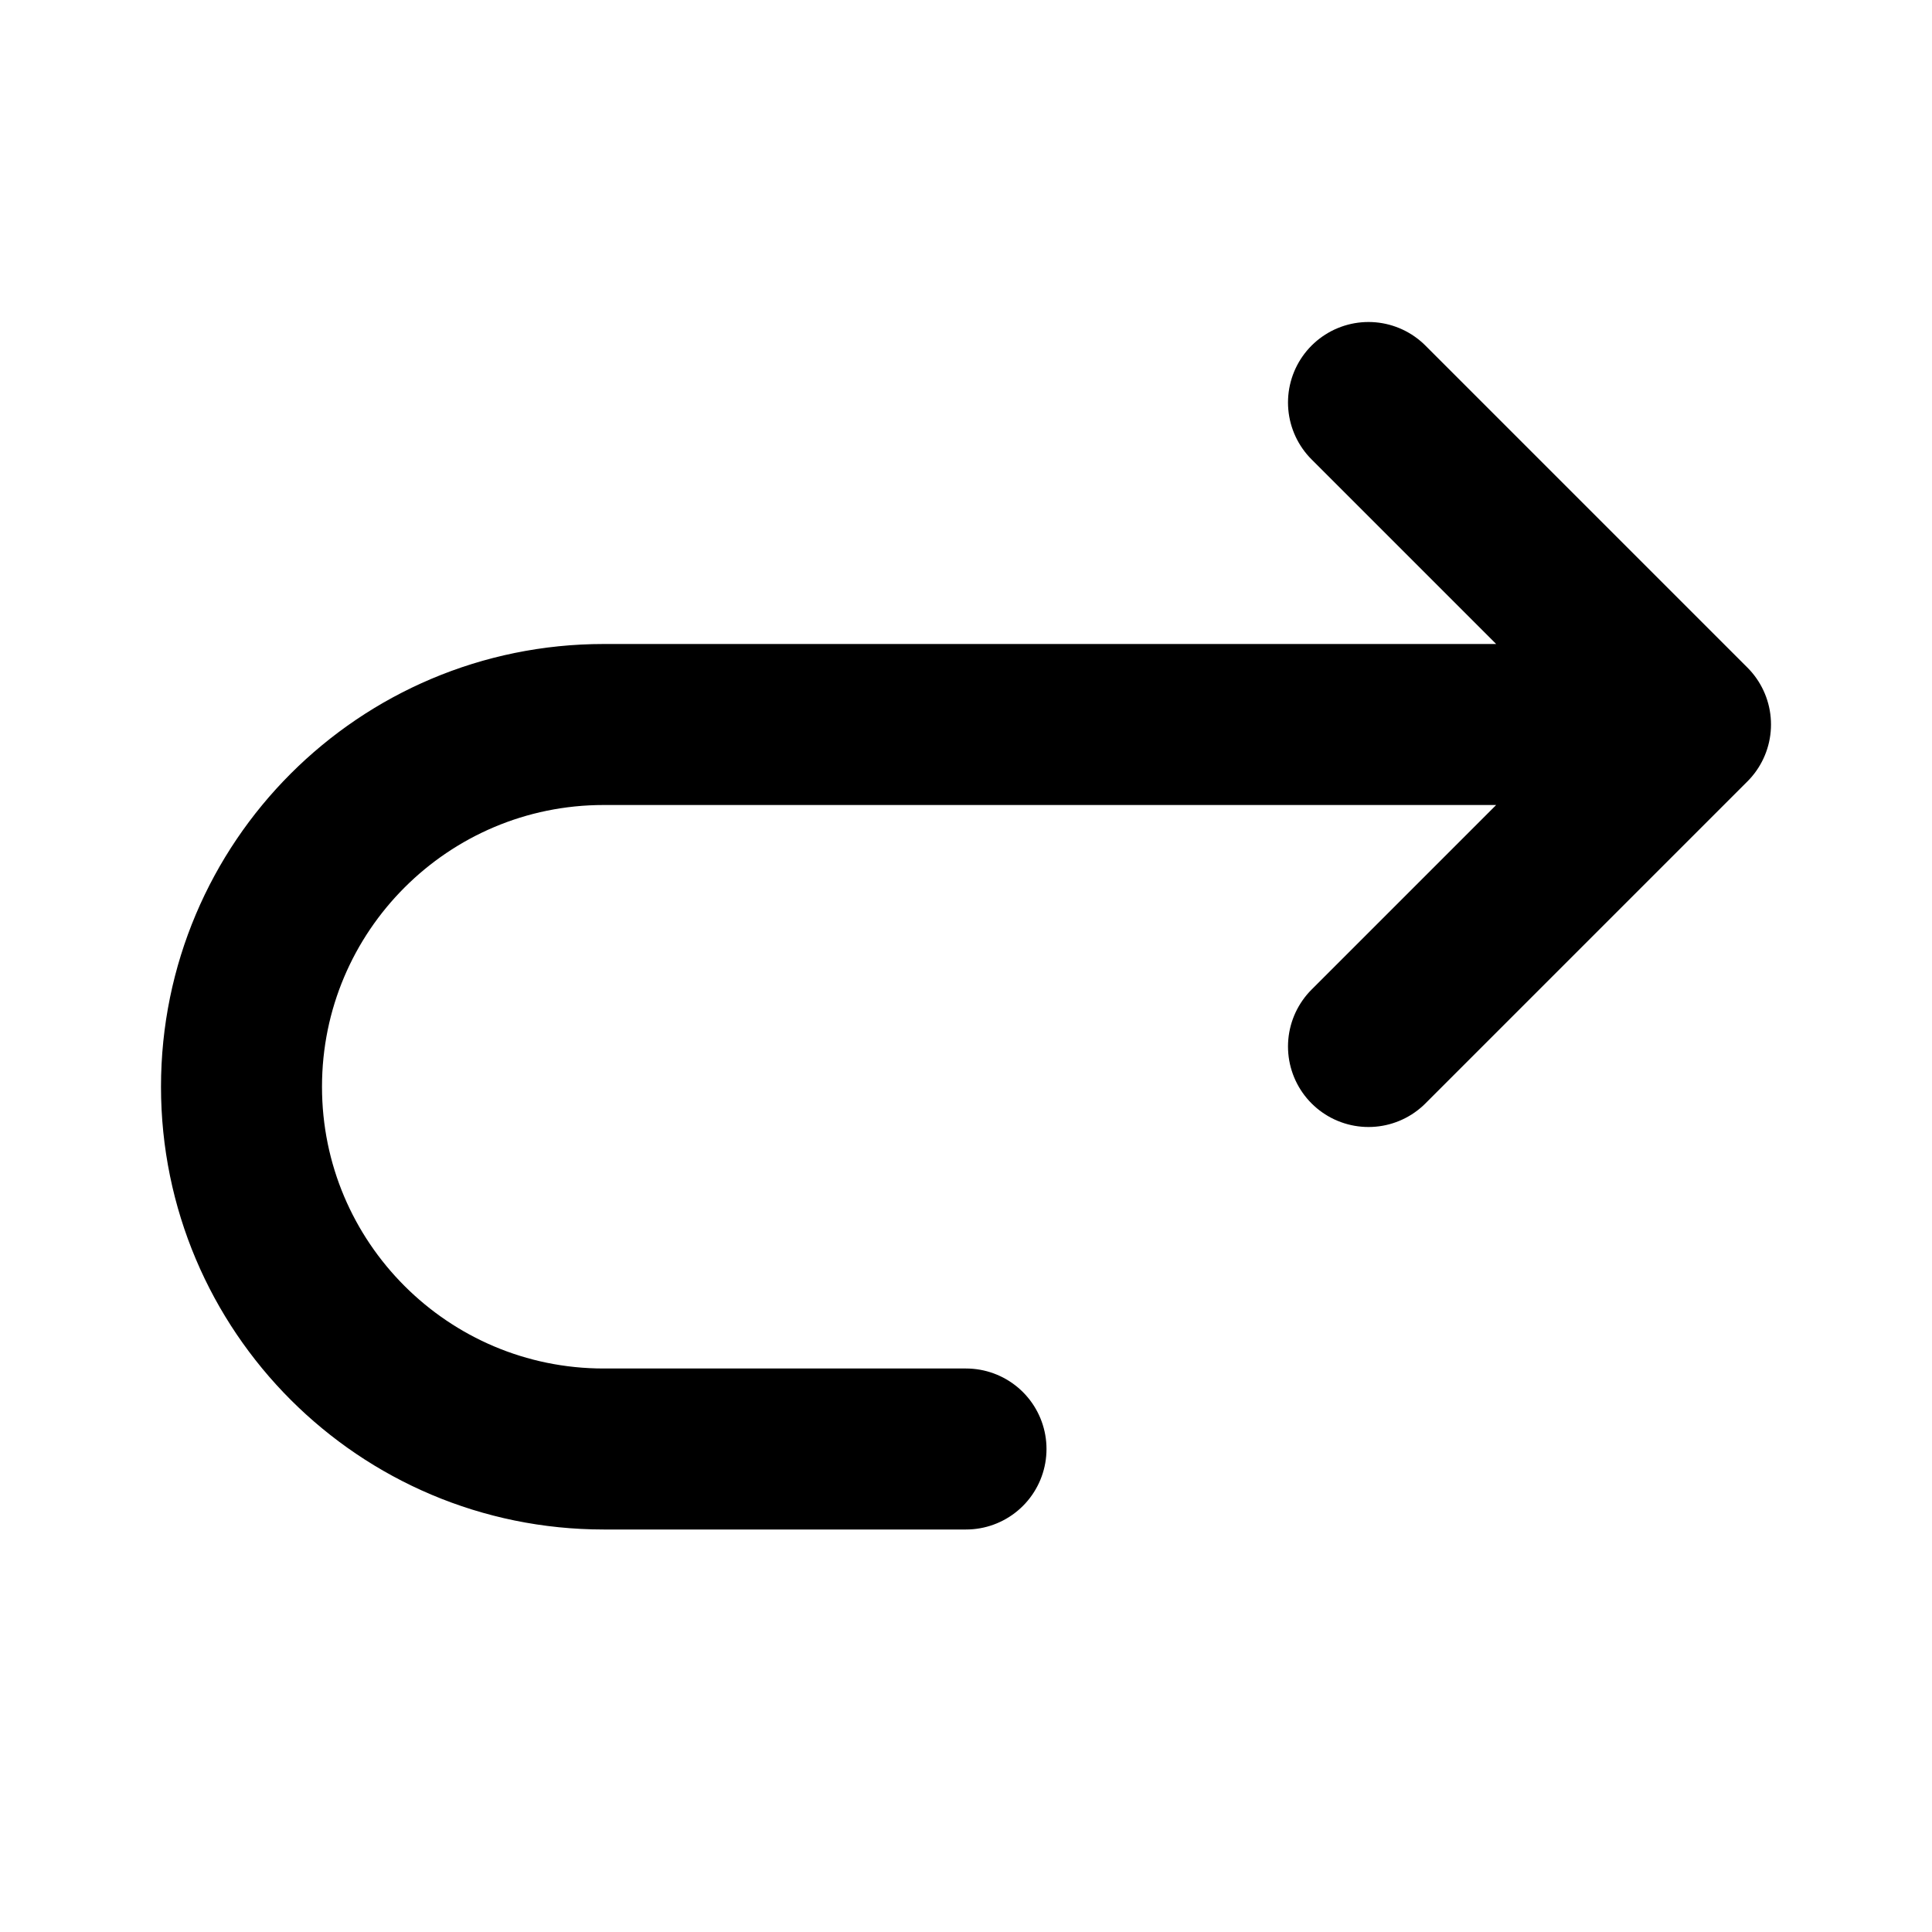
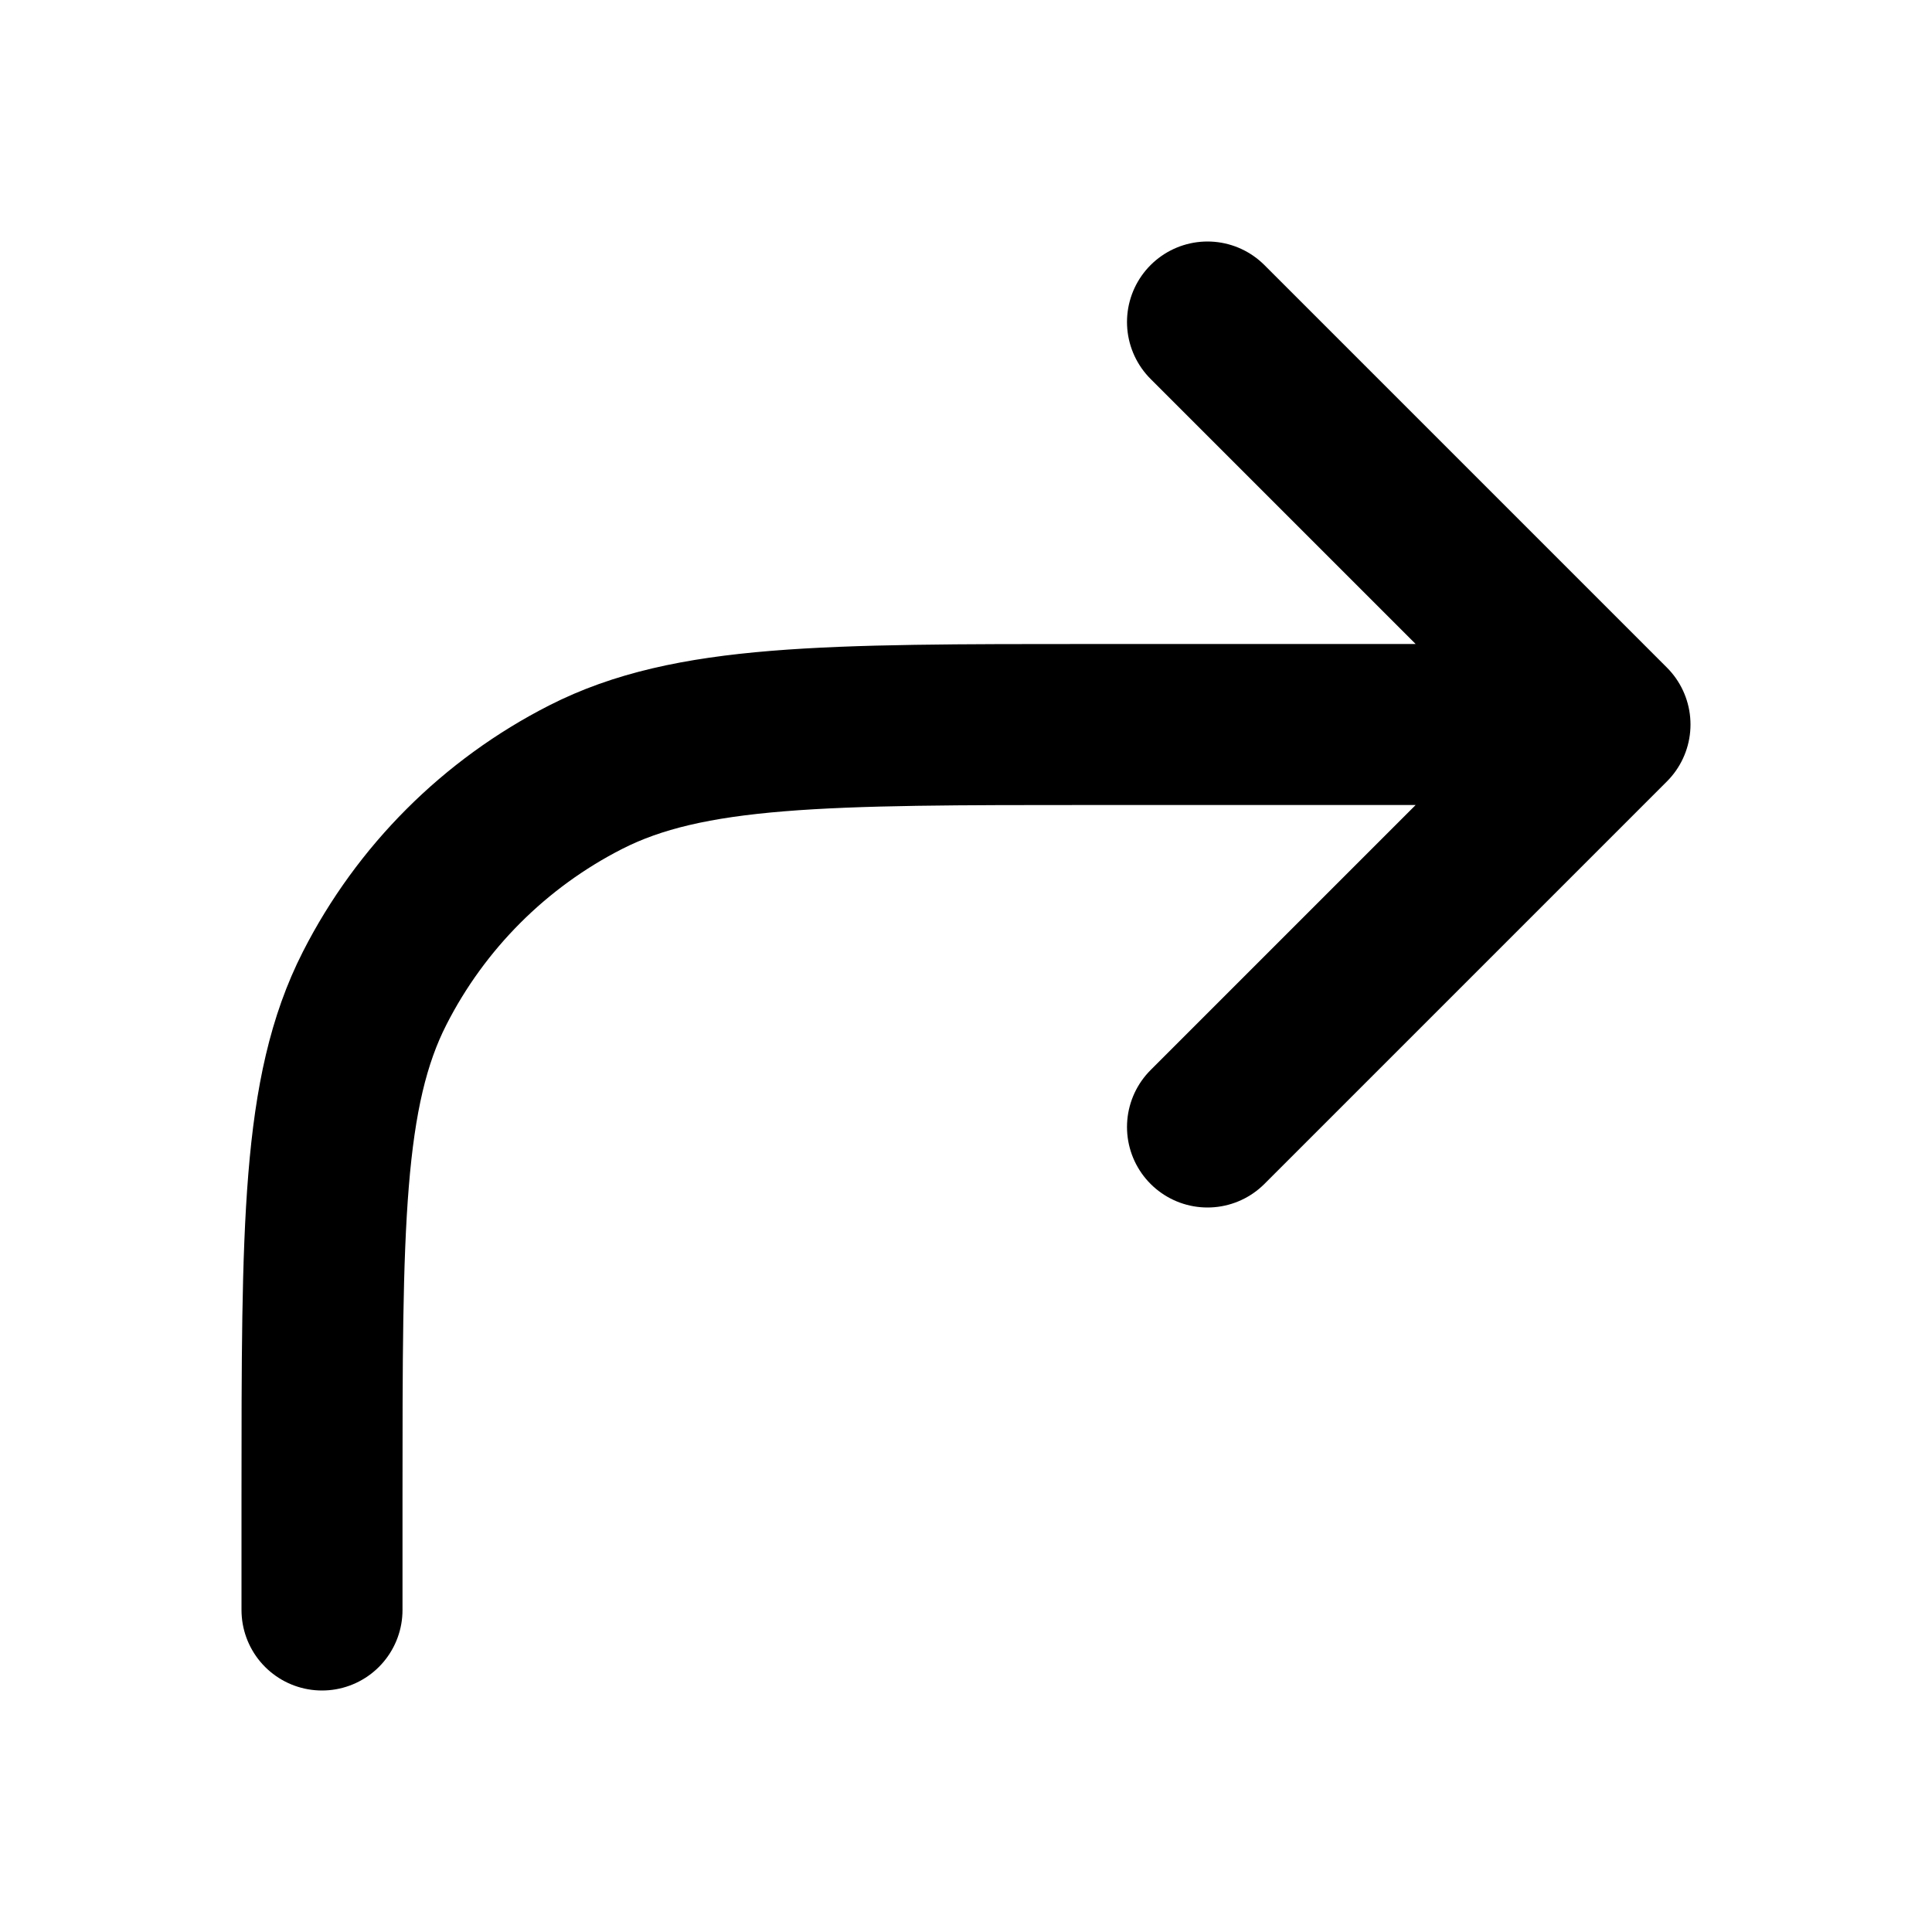
<svg xmlns="http://www.w3.org/2000/svg" width="100%" height="100%" viewBox="0 0 24 24" fill="none">
-   <path d="M21 9H7.5C5.015 9 3 11.015 3 13.5C3 15.985 5.015 18 7.5 18H12M21 9L17 5M21 9L17 13" stroke="currentColor" stroke-width="2" stroke-linecap="round" stroke-linejoin="round" />
+   <path d="M4 20V18.6C4 15.24 4 13.559 4.654 12.276C5.229 11.147 6.147 10.229 7.276 9.654C8.56 9 10.24 9 13.6 9H20M20 9L15 14M20 9L15 4" stroke="currentColor" stroke-width="2" stroke-linecap="round" stroke-linejoin="round" />
</svg>
